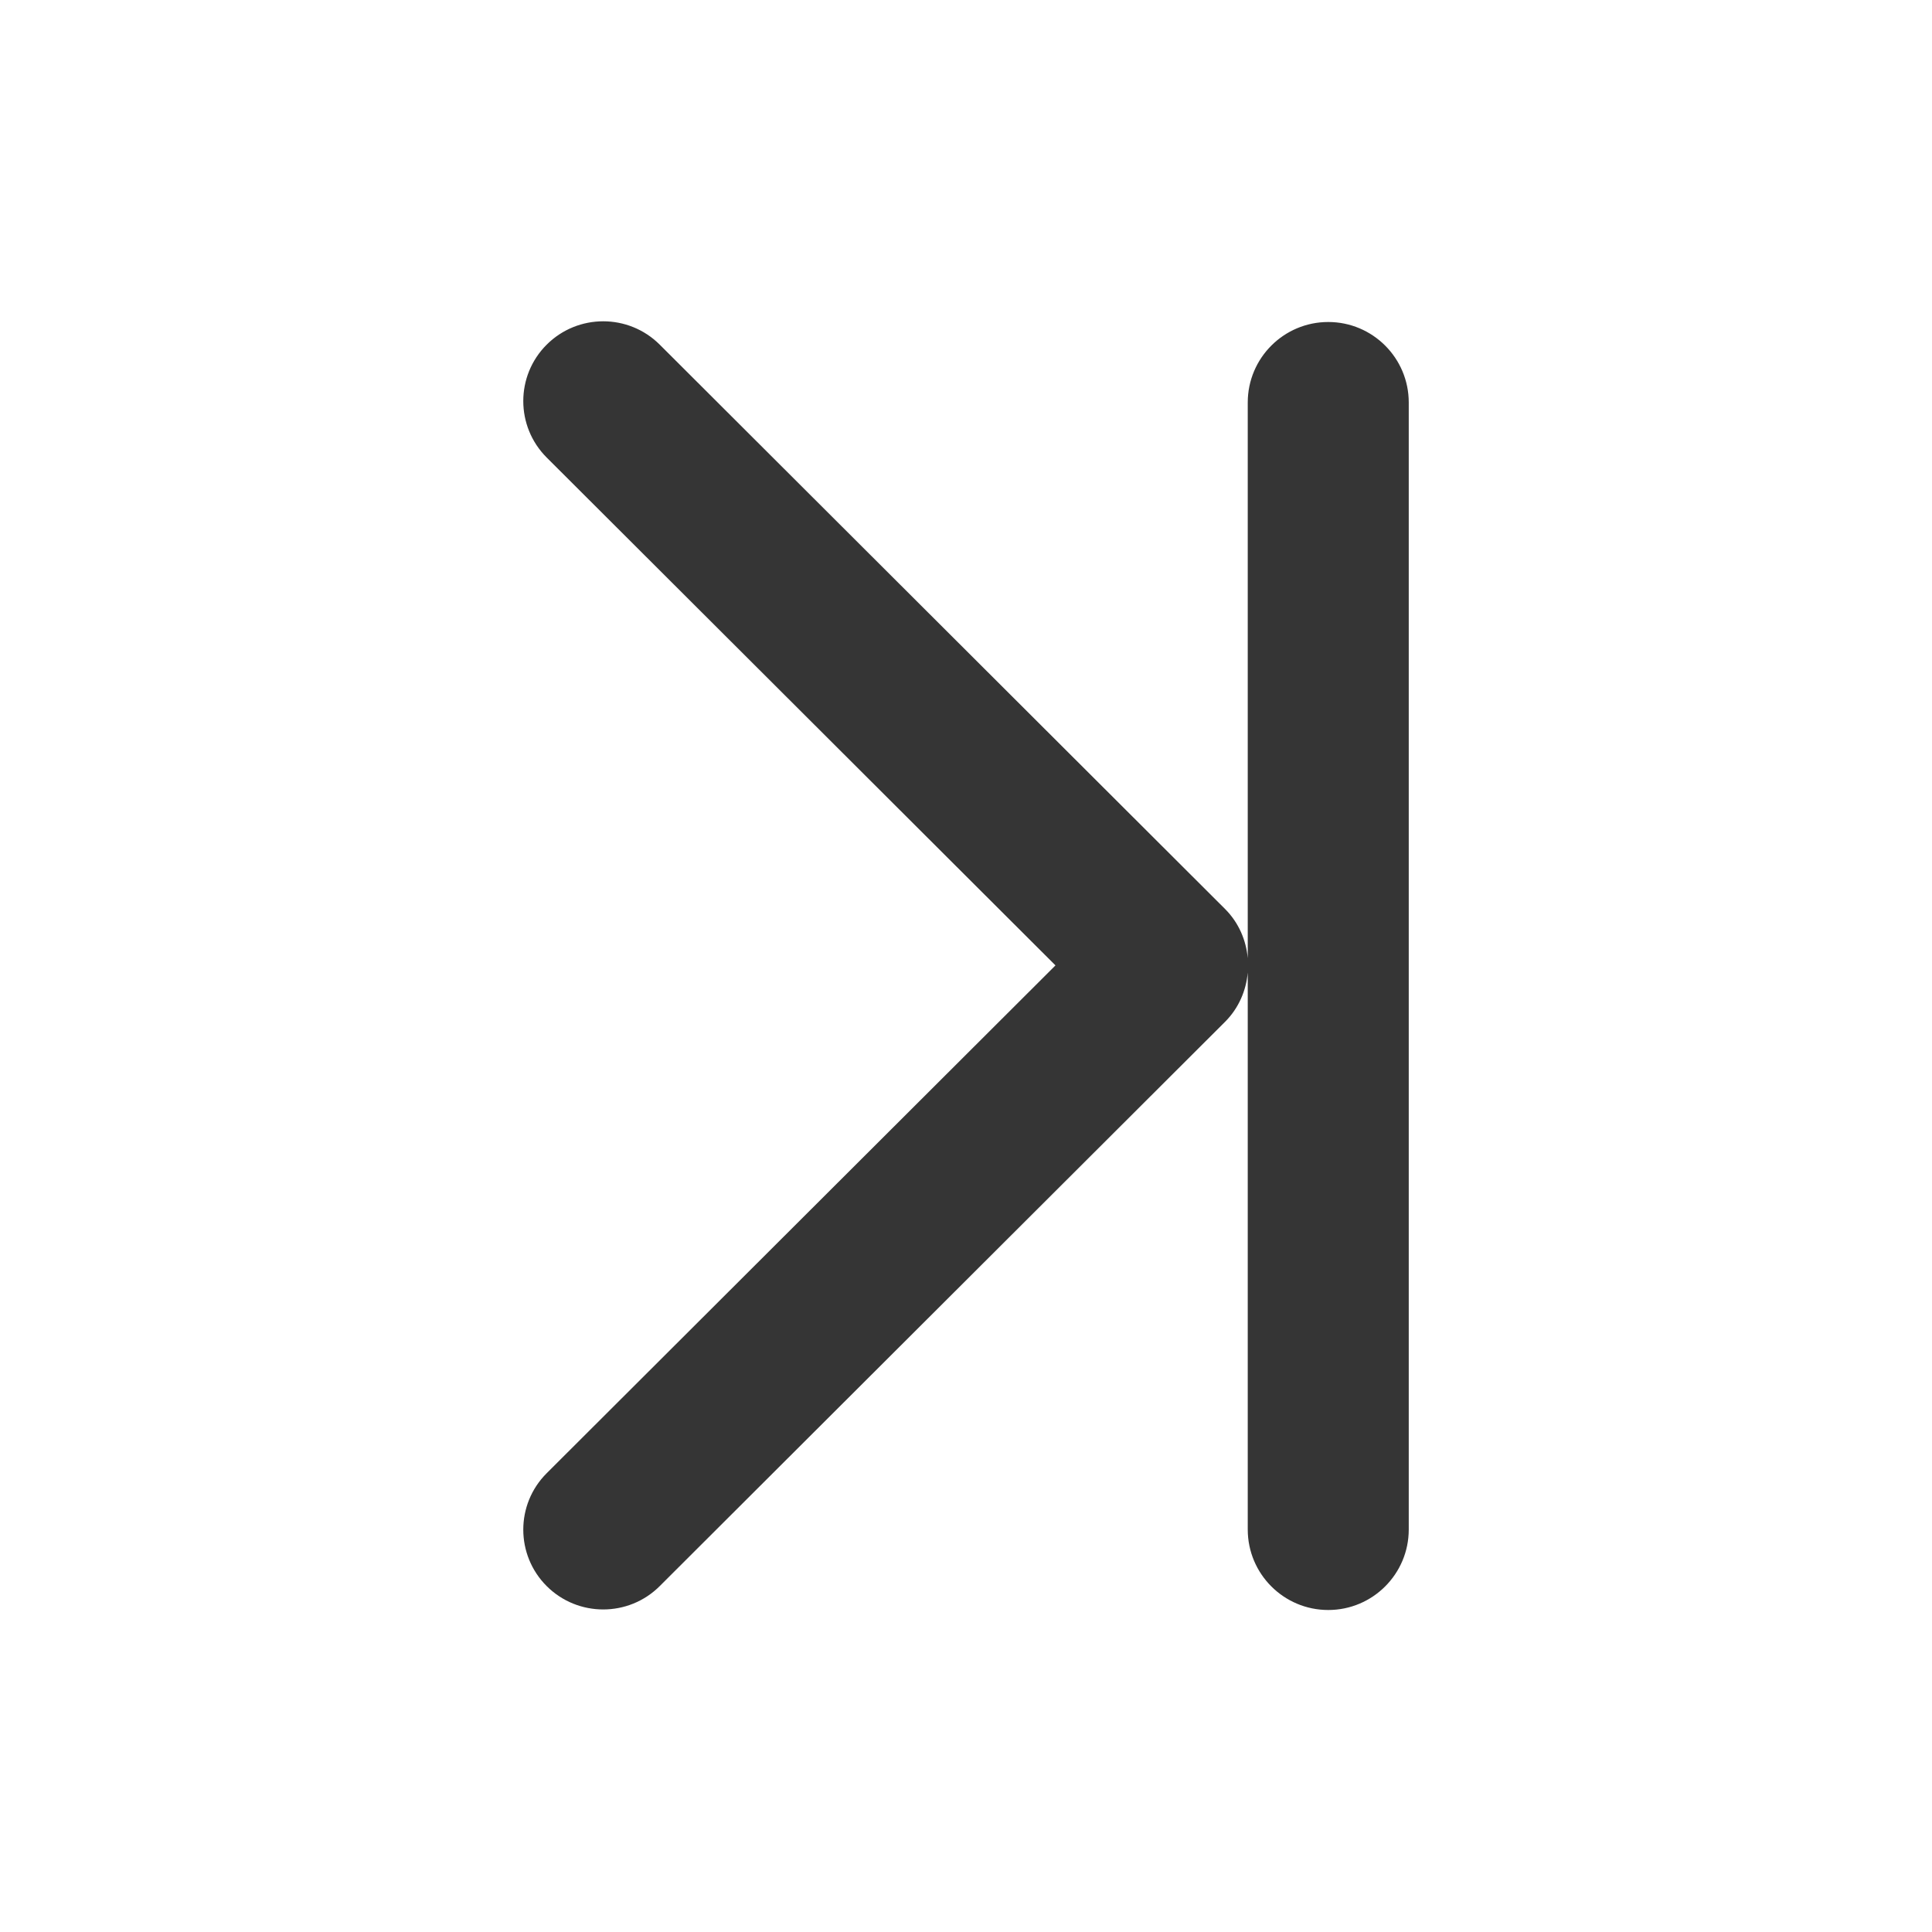
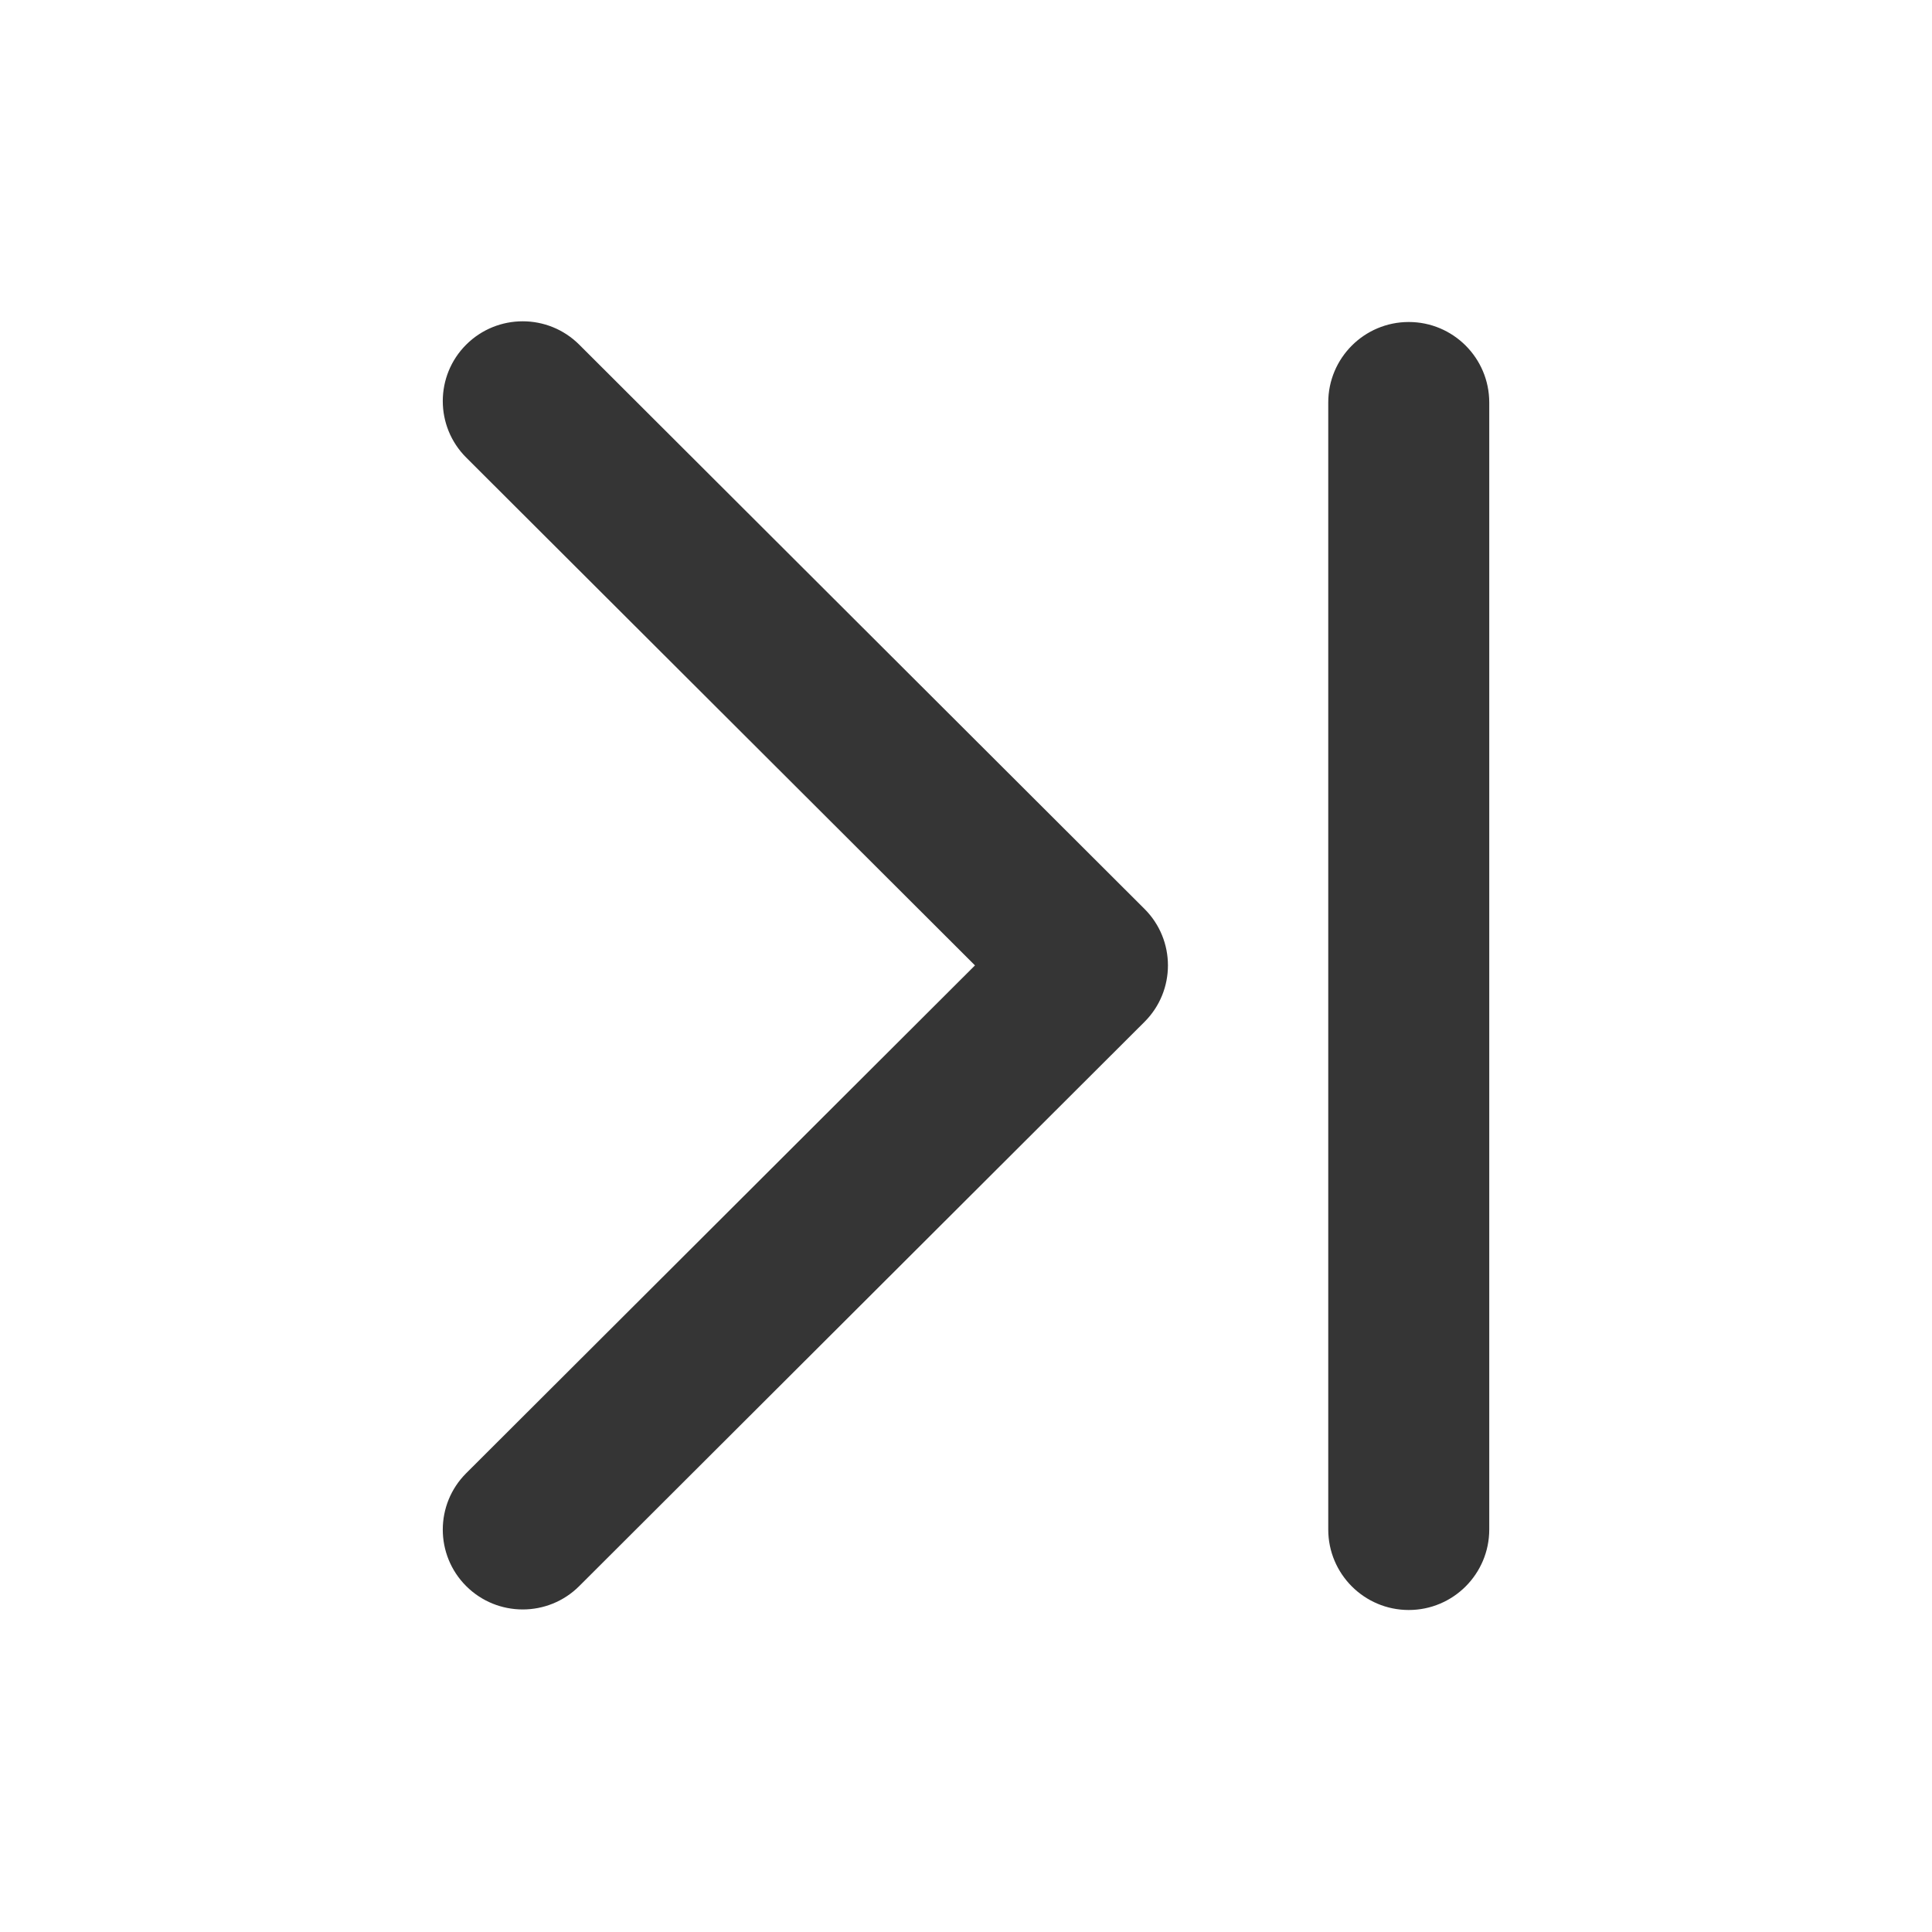
- <svg xmlns="http://www.w3.org/2000/svg" version="1.1" x="0px" y="0px" width="48px" height="48px" viewBox="0 0 48 48" enable-background="new 0 0 48 48" xml:space="preserve">
-   <g id="Rounded_Rectangle_3_copy_6_1_" enable-background="new    ">
-     <g id="Rounded_Rectangle_3_copy_6">
-       <g>
-         <path fill="#353535" d="M33,8c-1.104,0-2,0.896-2,2v13.806c-0.04-0.446-0.223-0.882-0.564-1.223L16.391,8.563     c-0.775-0.774-2.033-0.774-2.809,0c-0.775,0.774-0.775,2.029,0,2.804l12.641,12.618L13.582,36.602     c-0.775,0.774-0.775,2.029,0,2.804c0.776,0.774,2.034,0.774,2.809,0l14.045-14.019c0.342-0.342,0.524-0.778,0.564-1.224V38     c0,1.104,0.896,2,2,2s2-0.896,2-2V10C35,8.896,34.104,8,33,8z" />
-       </g>
-     </g>
-   </g>
-   <g id="Rounded_Rectangle_3_copy_7_1_" display="none" enable-background="new    ">
-     <g id="Rounded_Rectangle_3_copy_7" display="inline">
-       <g>
-         <path fill="#353535" d="M32.436,22.583L18.391,8.563c-0.775-0.774-2.033-0.774-2.809,0c-0.775,0.774-0.775,2.029,0,2.804     l12.641,12.618L15.582,36.602c-0.775,0.774-0.775,2.029,0,2.804c0.776,0.774,2.034,0.774,2.809,0l14.045-14.019     C33.211,24.612,33.211,23.356,32.436,22.583z" />
-       </g>
+ <svg xmlns="http://www.w3.org/2000/svg" version="1.1" id="Rounded_Rectangle_3_copy_6_1_" x="0px" y="0px" width="48px" height="48px" viewBox="0 0 48 48" enable-background="new 0 0 48 48" xml:space="preserve">
+   <g id="Rounded_Rectangle_3_copy_6">
+     <g>
+       <path fill="#353535" d="M35,8c-1.104,0-2,0.896-2,2v28c0,1.104,0.896,2,2,2s2-0.896,2-2V10C37,8.896,36.104,8,35,8z M14.391,8.563    c-0.775-0.774-2.033-0.774-2.809,0c-0.775,0.774-0.775,2.029,0,2.804l12.641,12.618L11.582,36.602    c-0.775,0.774-0.775,2.029,0,2.804c0.776,0.774,2.034,0.774,2.809,0l14.045-14.019c0.775-0.774,0.775-2.03,0-2.804L14.391,8.563z" />
    </g>
  </g>
</svg>
